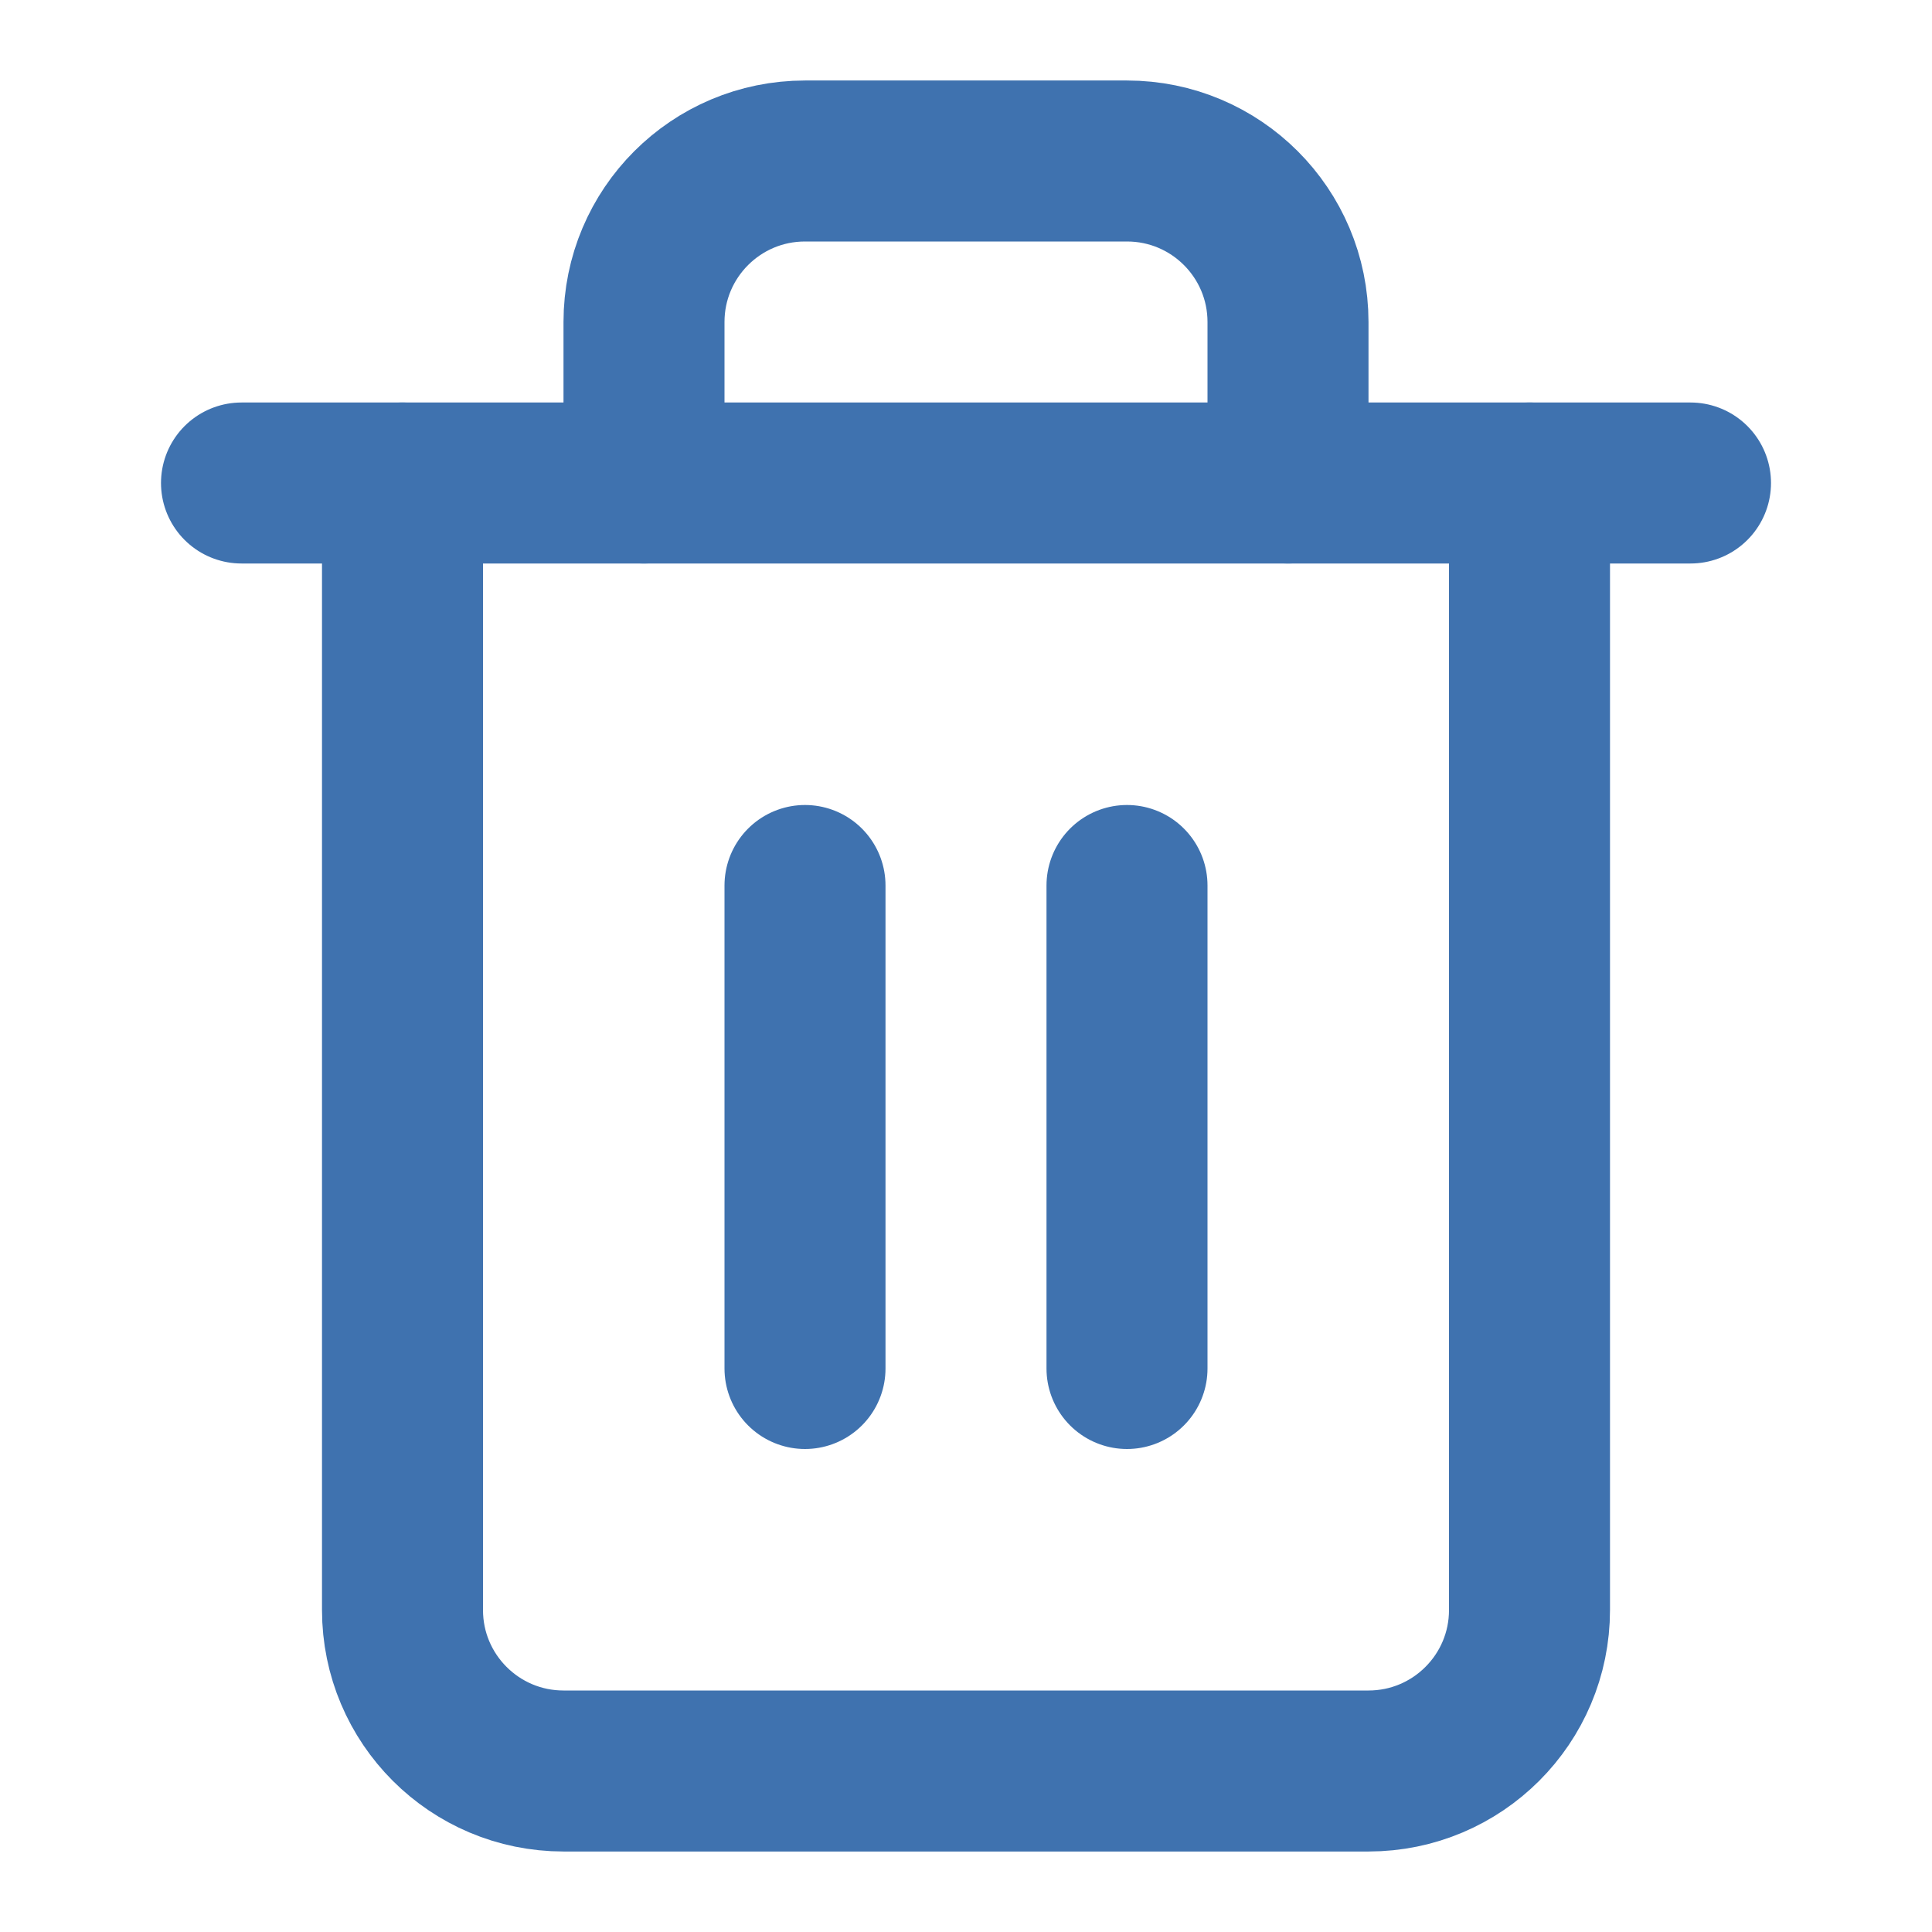
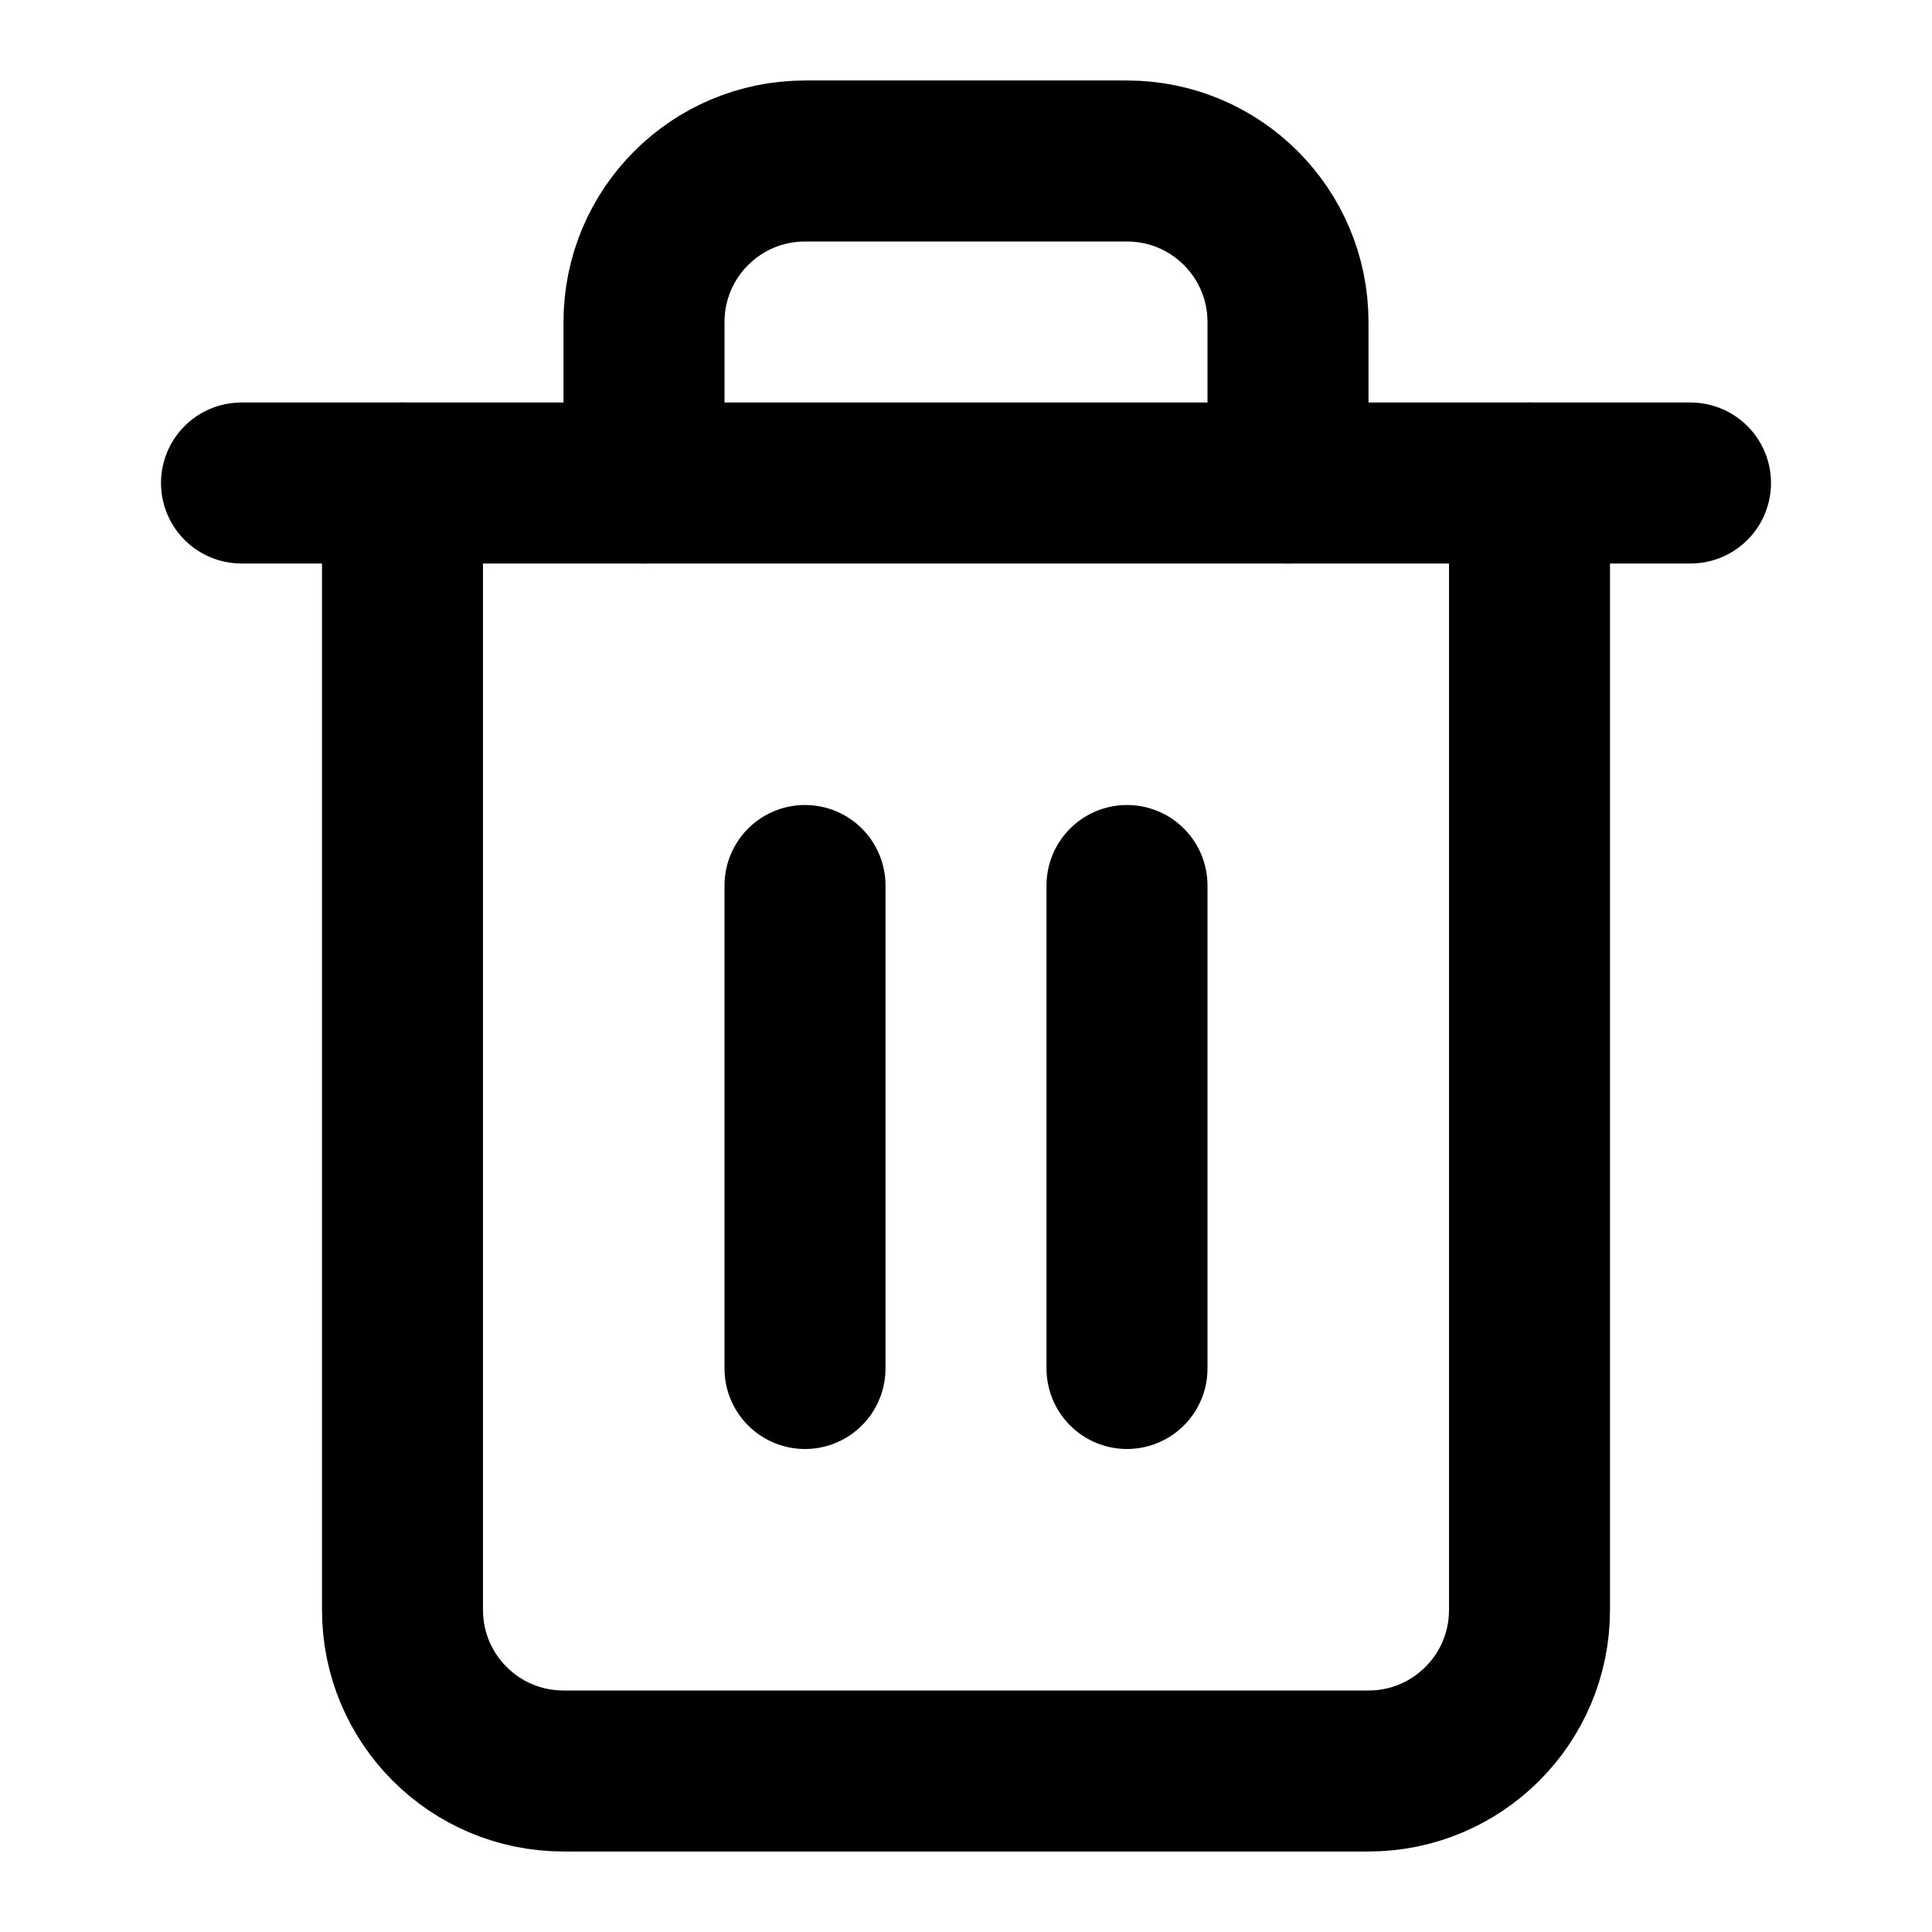
- <svg xmlns="http://www.w3.org/2000/svg" width="24" height="24" viewBox="0 0 24 24" fill="none" stroke="#3F72AF" stroke-width="2" stroke-linecap="round" stroke-linejoin="round" class="feather feather-trash-2">
+ <svg xmlns="http://www.w3.org/2000/svg" width="24" height="24" viewBox="0 0 24 24" fill="none" stroke="#000" stroke-width="2" stroke-linecap="round" stroke-linejoin="round" class="feather feather-trash-2">
  <polyline points="3 6 5 6 21 6" />
  <path d="M19 6v14a2 2 0 0 1-2 2H7a2 2 0 0 1-2-2V6m3 0V4a2 2 0 0 1 2-2h4a2 2 0 0 1 2 2v2" />
  <line x1="10" y1="11" x2="10" y2="17" />
  <line x1="14" y1="11" x2="14" y2="17" />
</svg>
